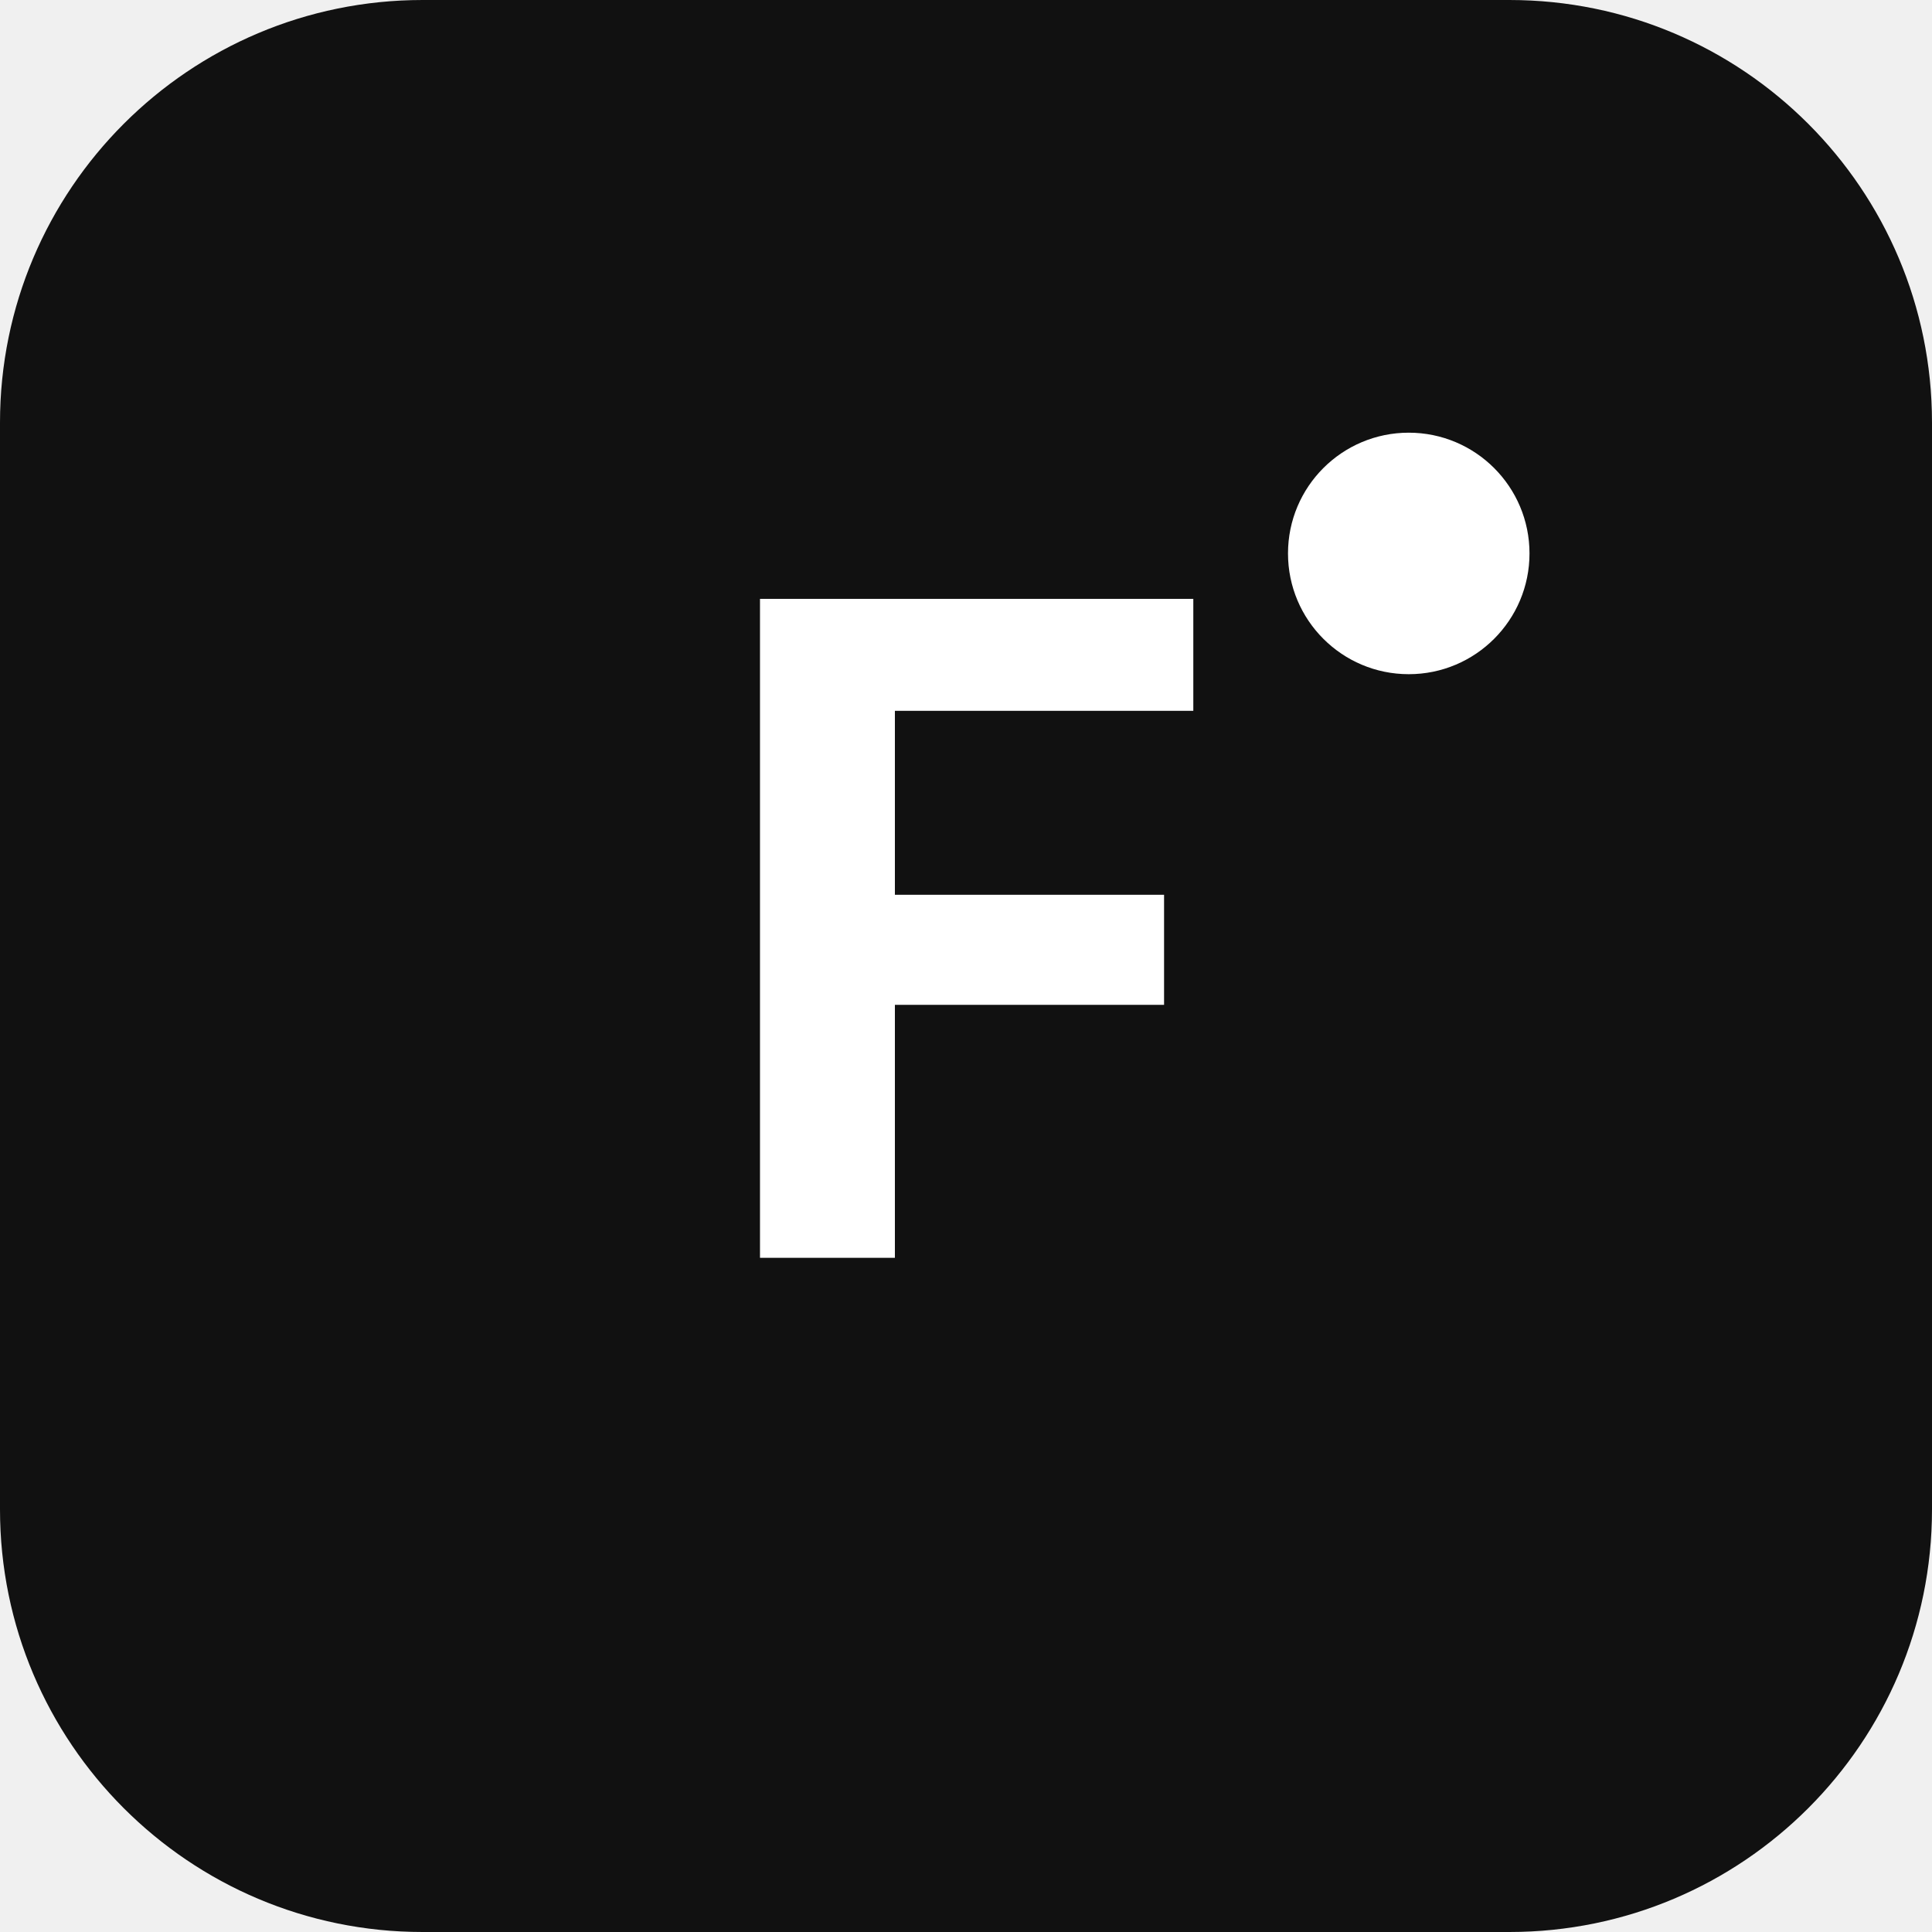
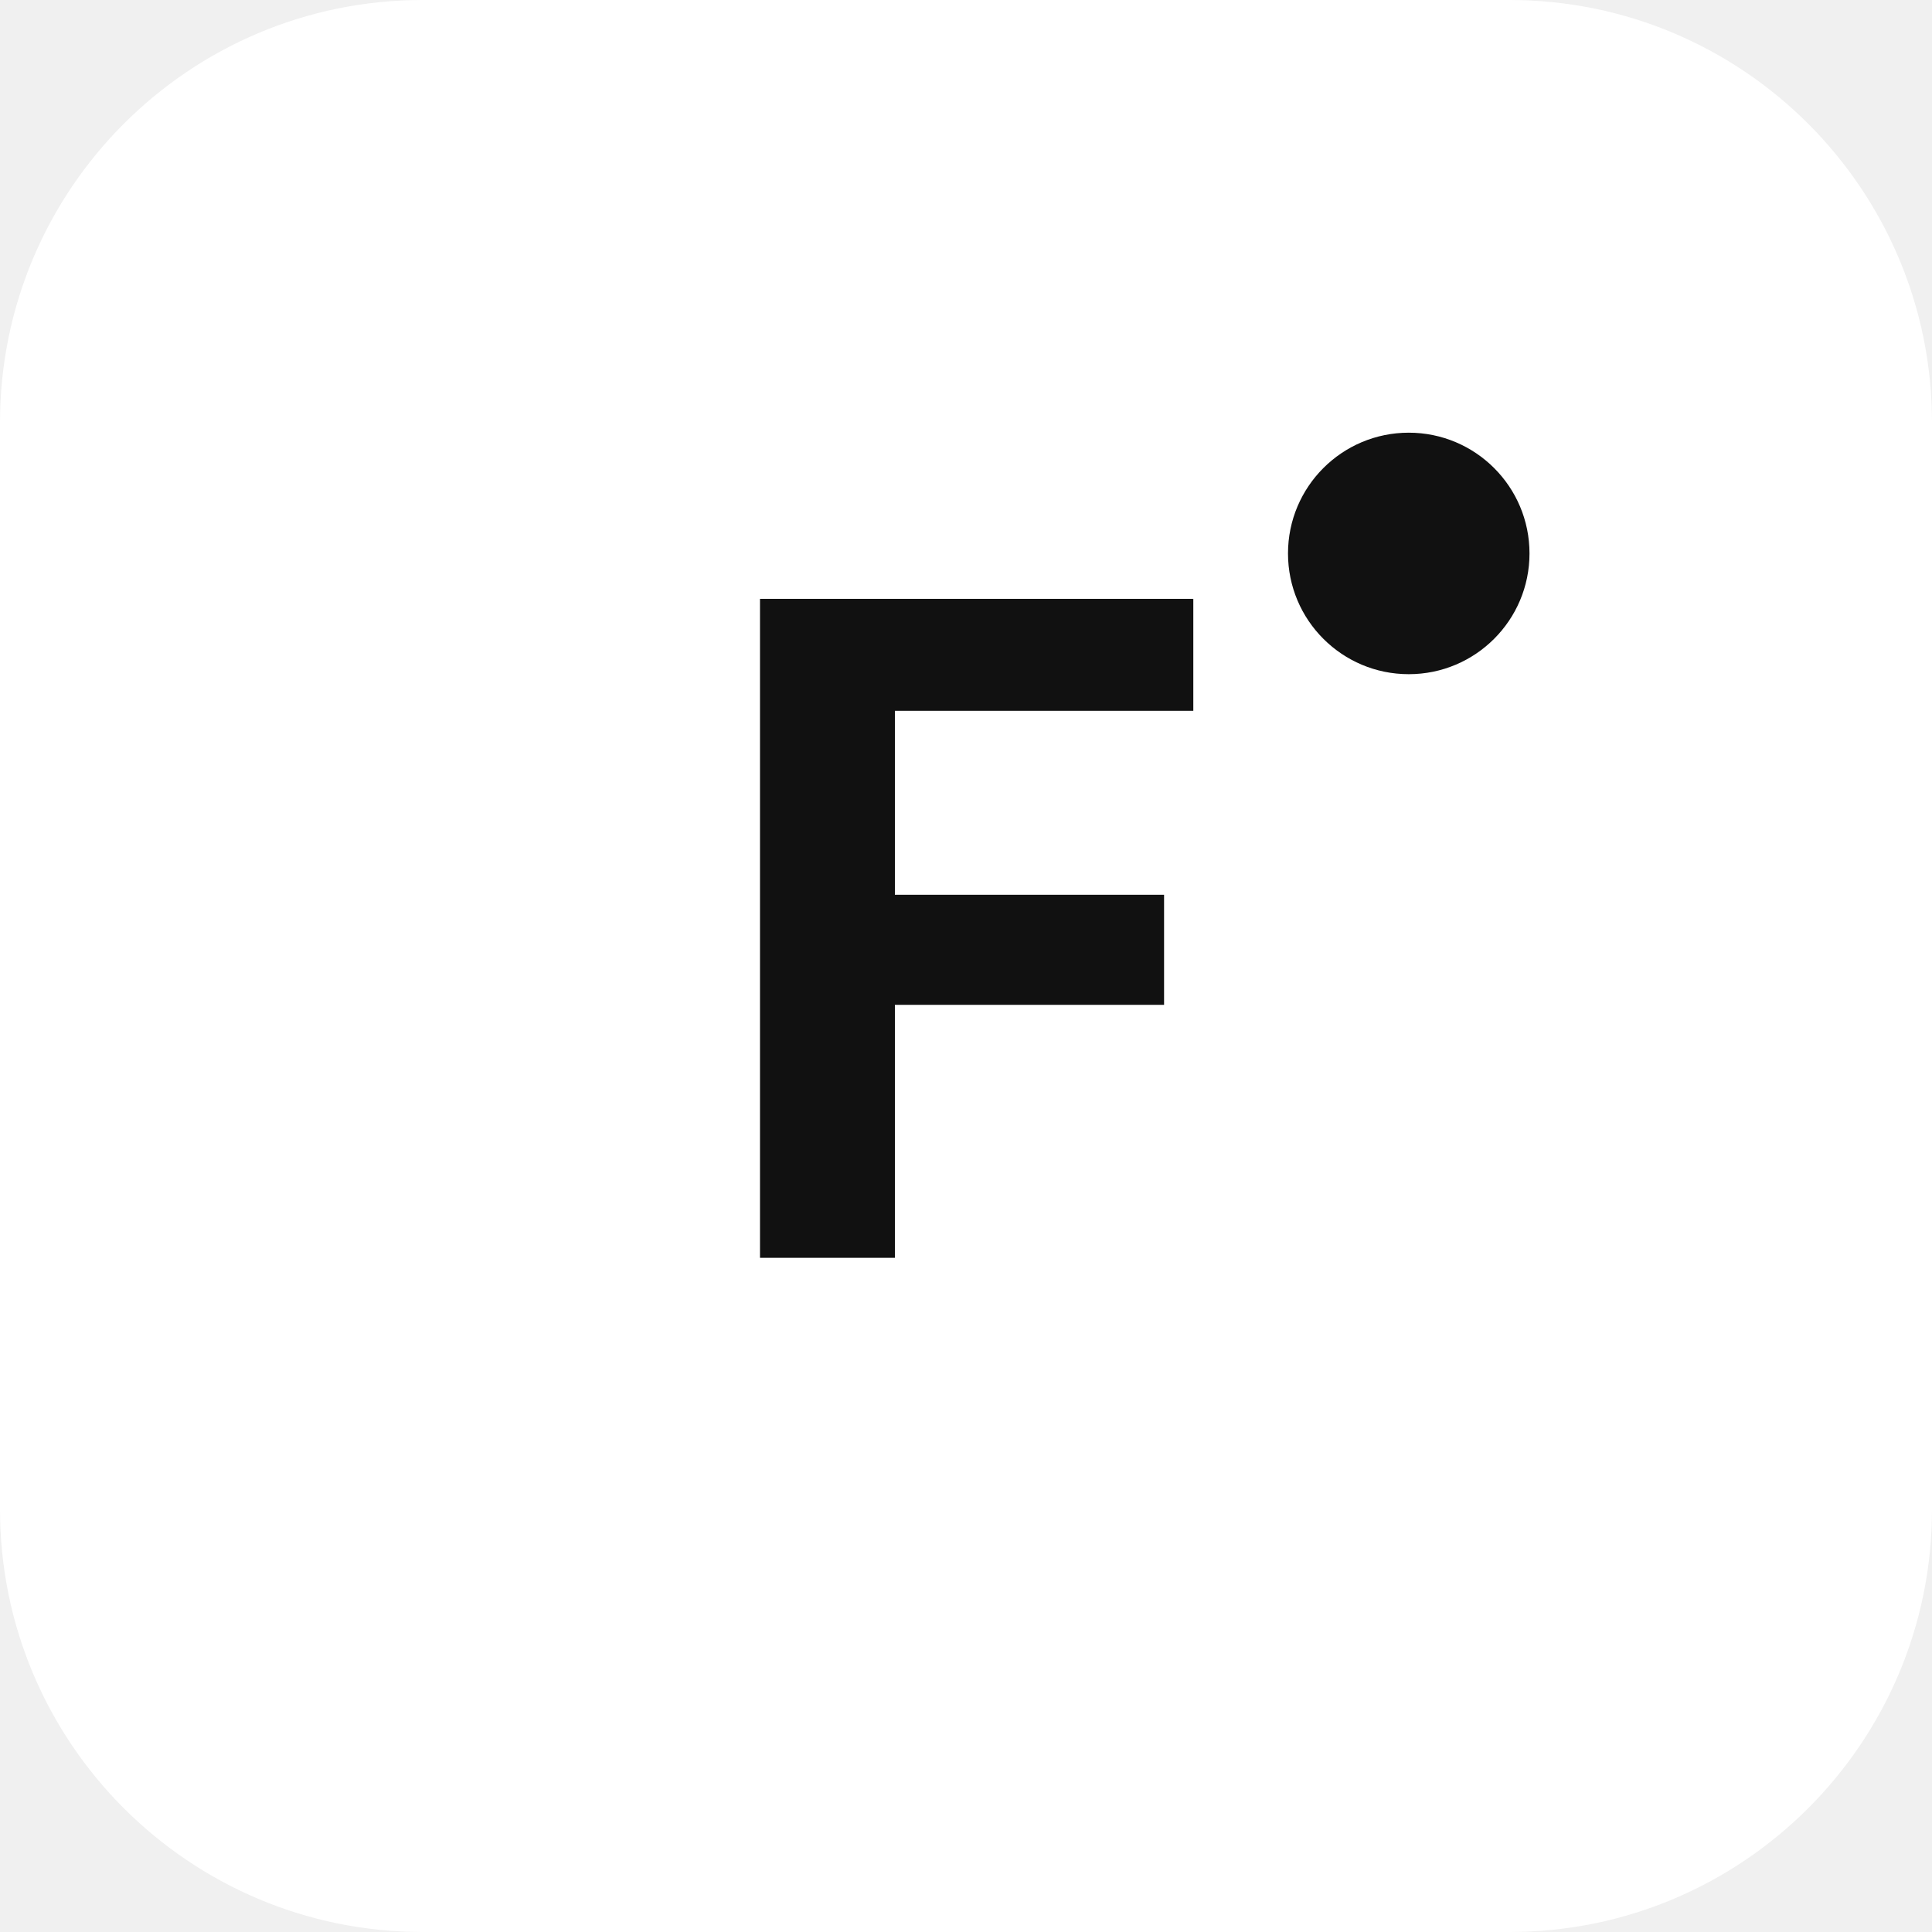
<svg xmlns="http://www.w3.org/2000/svg" viewBox="0 0 192 192" width="192" height="192">
-   <rect width="192" height="192" rx="42" fill="#111111" />
-   <text x="96" y="125" text-anchor="middle" font-family="'Inter', Arial, sans-serif" font-size="90" font-weight="700" fill="#FFFFFF">F</text>
-   <circle cx="140" cy="55" r="12" fill="#FFFFFF" />
+   <rect width="192" height="192" rx="42" fill="#FFFFFF" />
+   <text x="96" y="125" text-anchor="middle" font-family="'Inter', Arial, sans-serif" font-size="90" font-weight="700" fill="#111111">F</text>
+   <circle cx="140" cy="55" r="12" fill="#111111" />
</svg>
